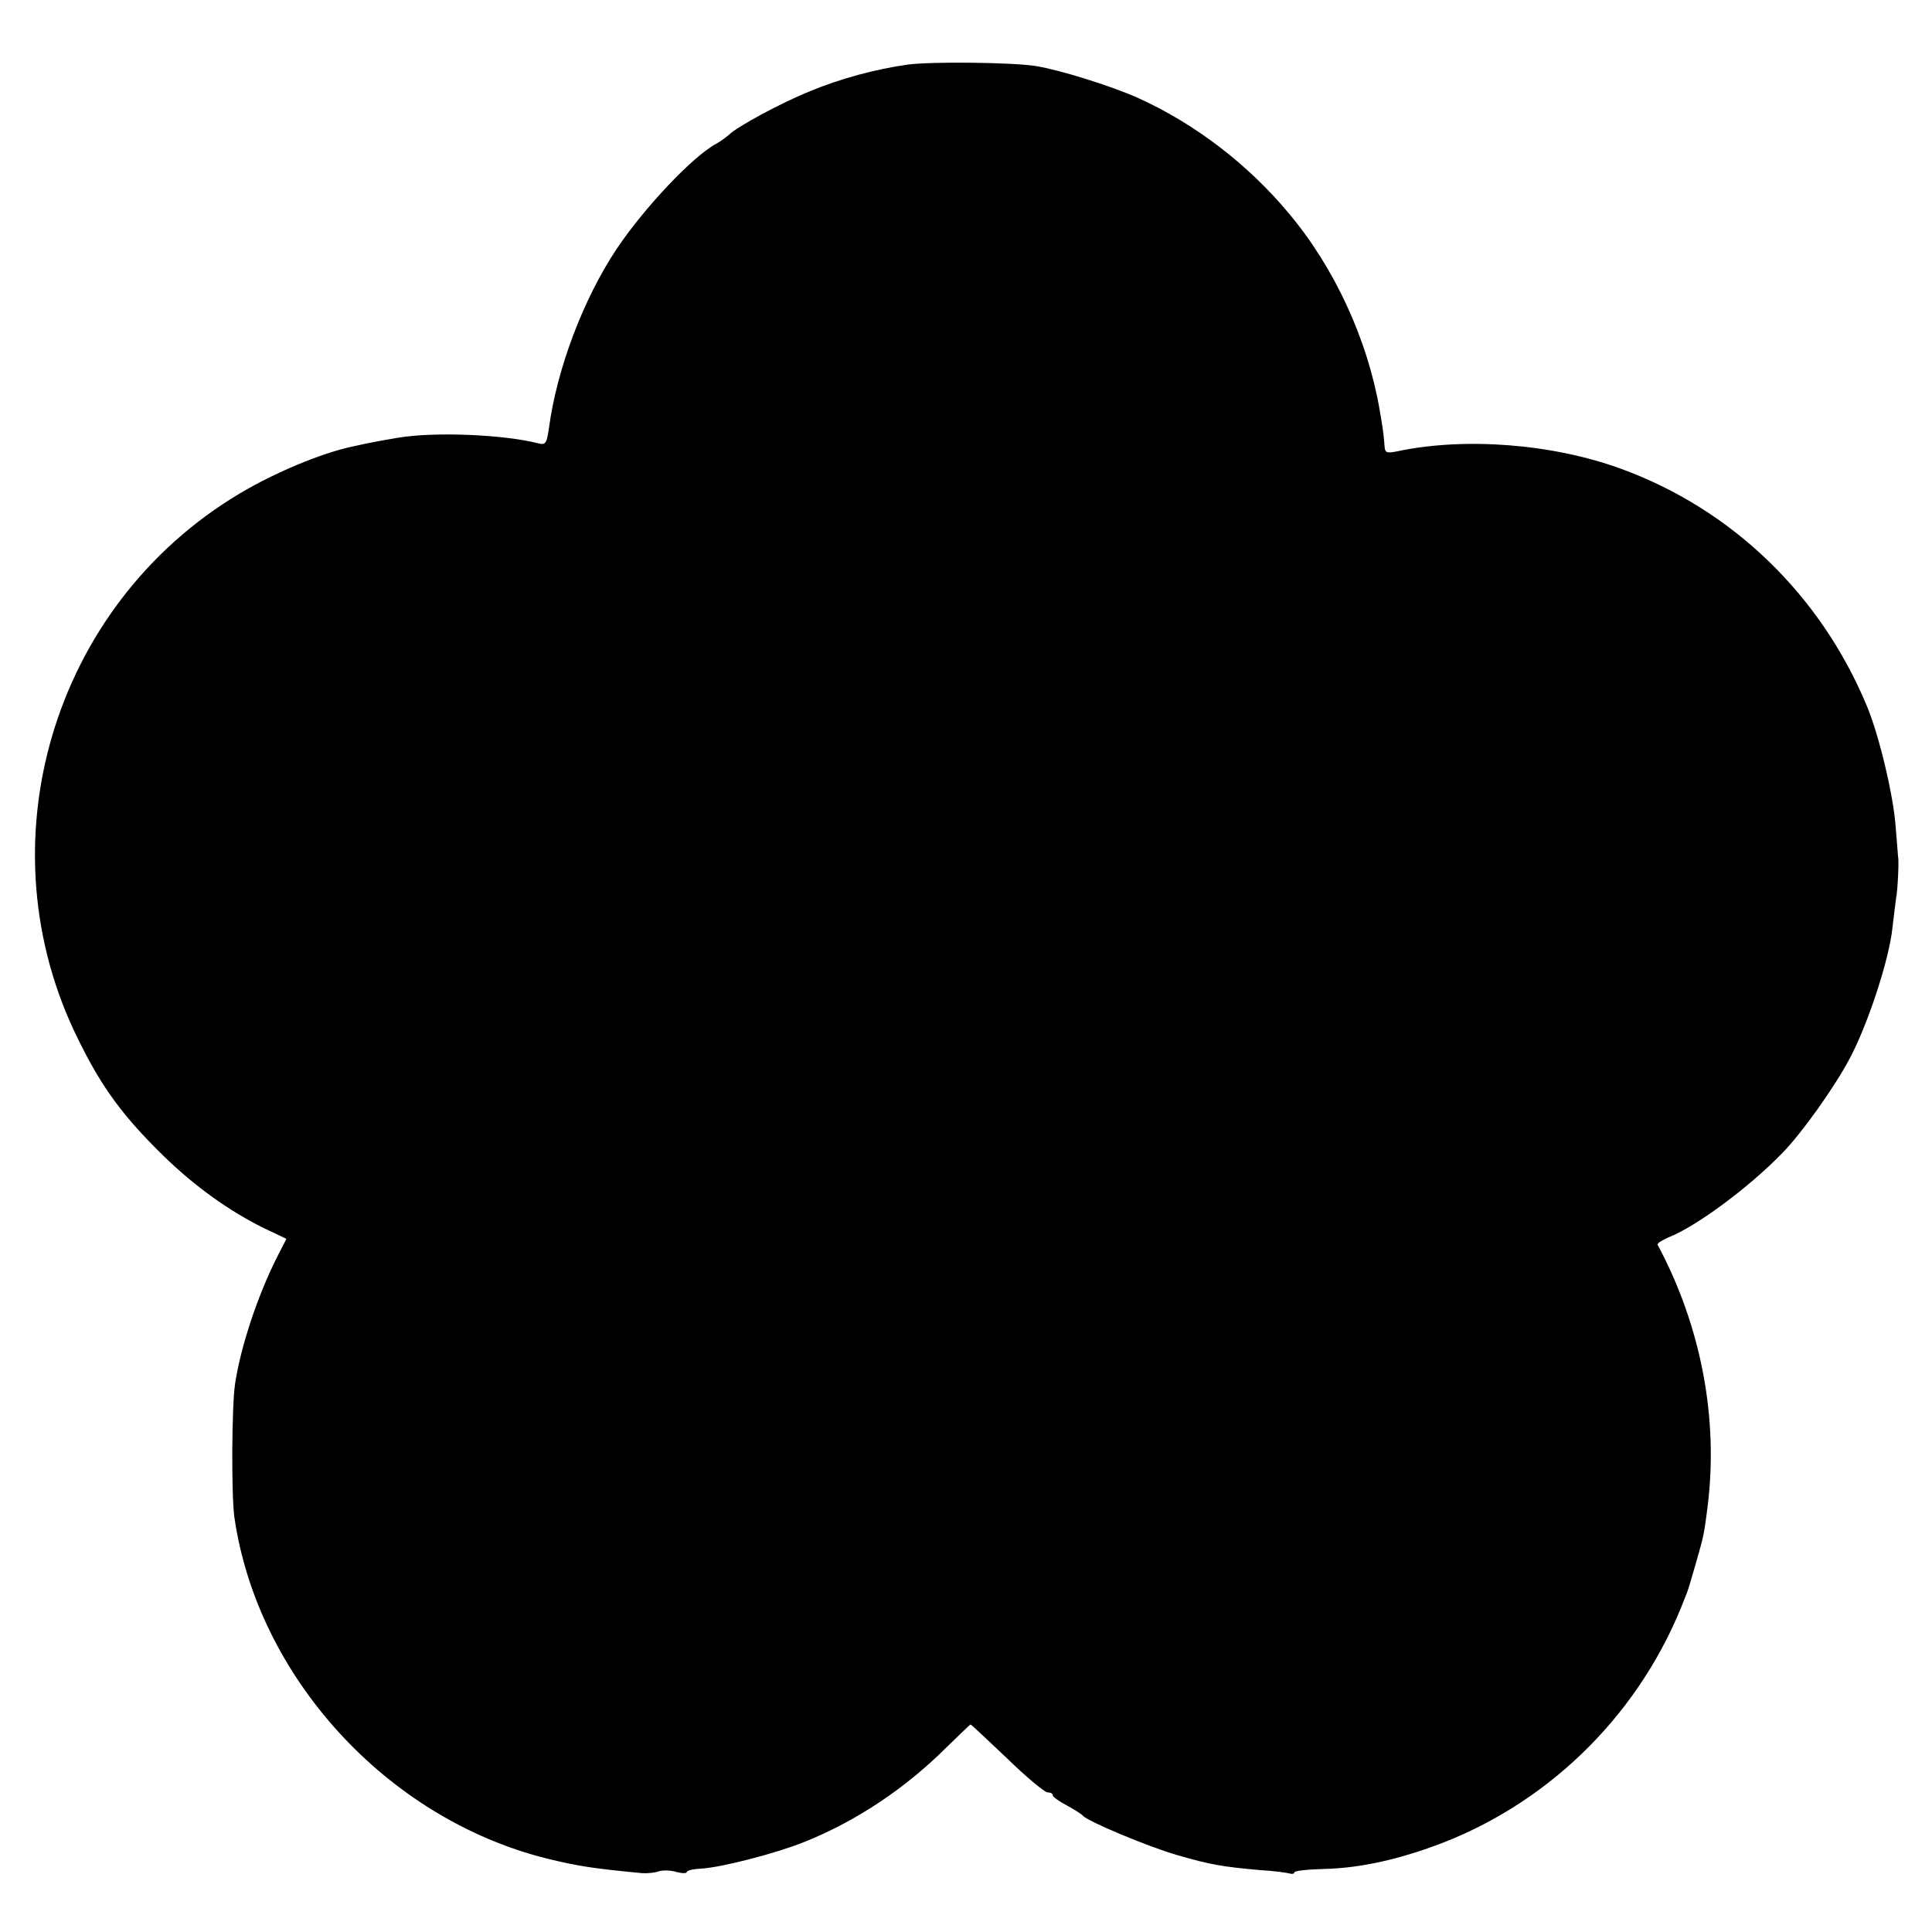
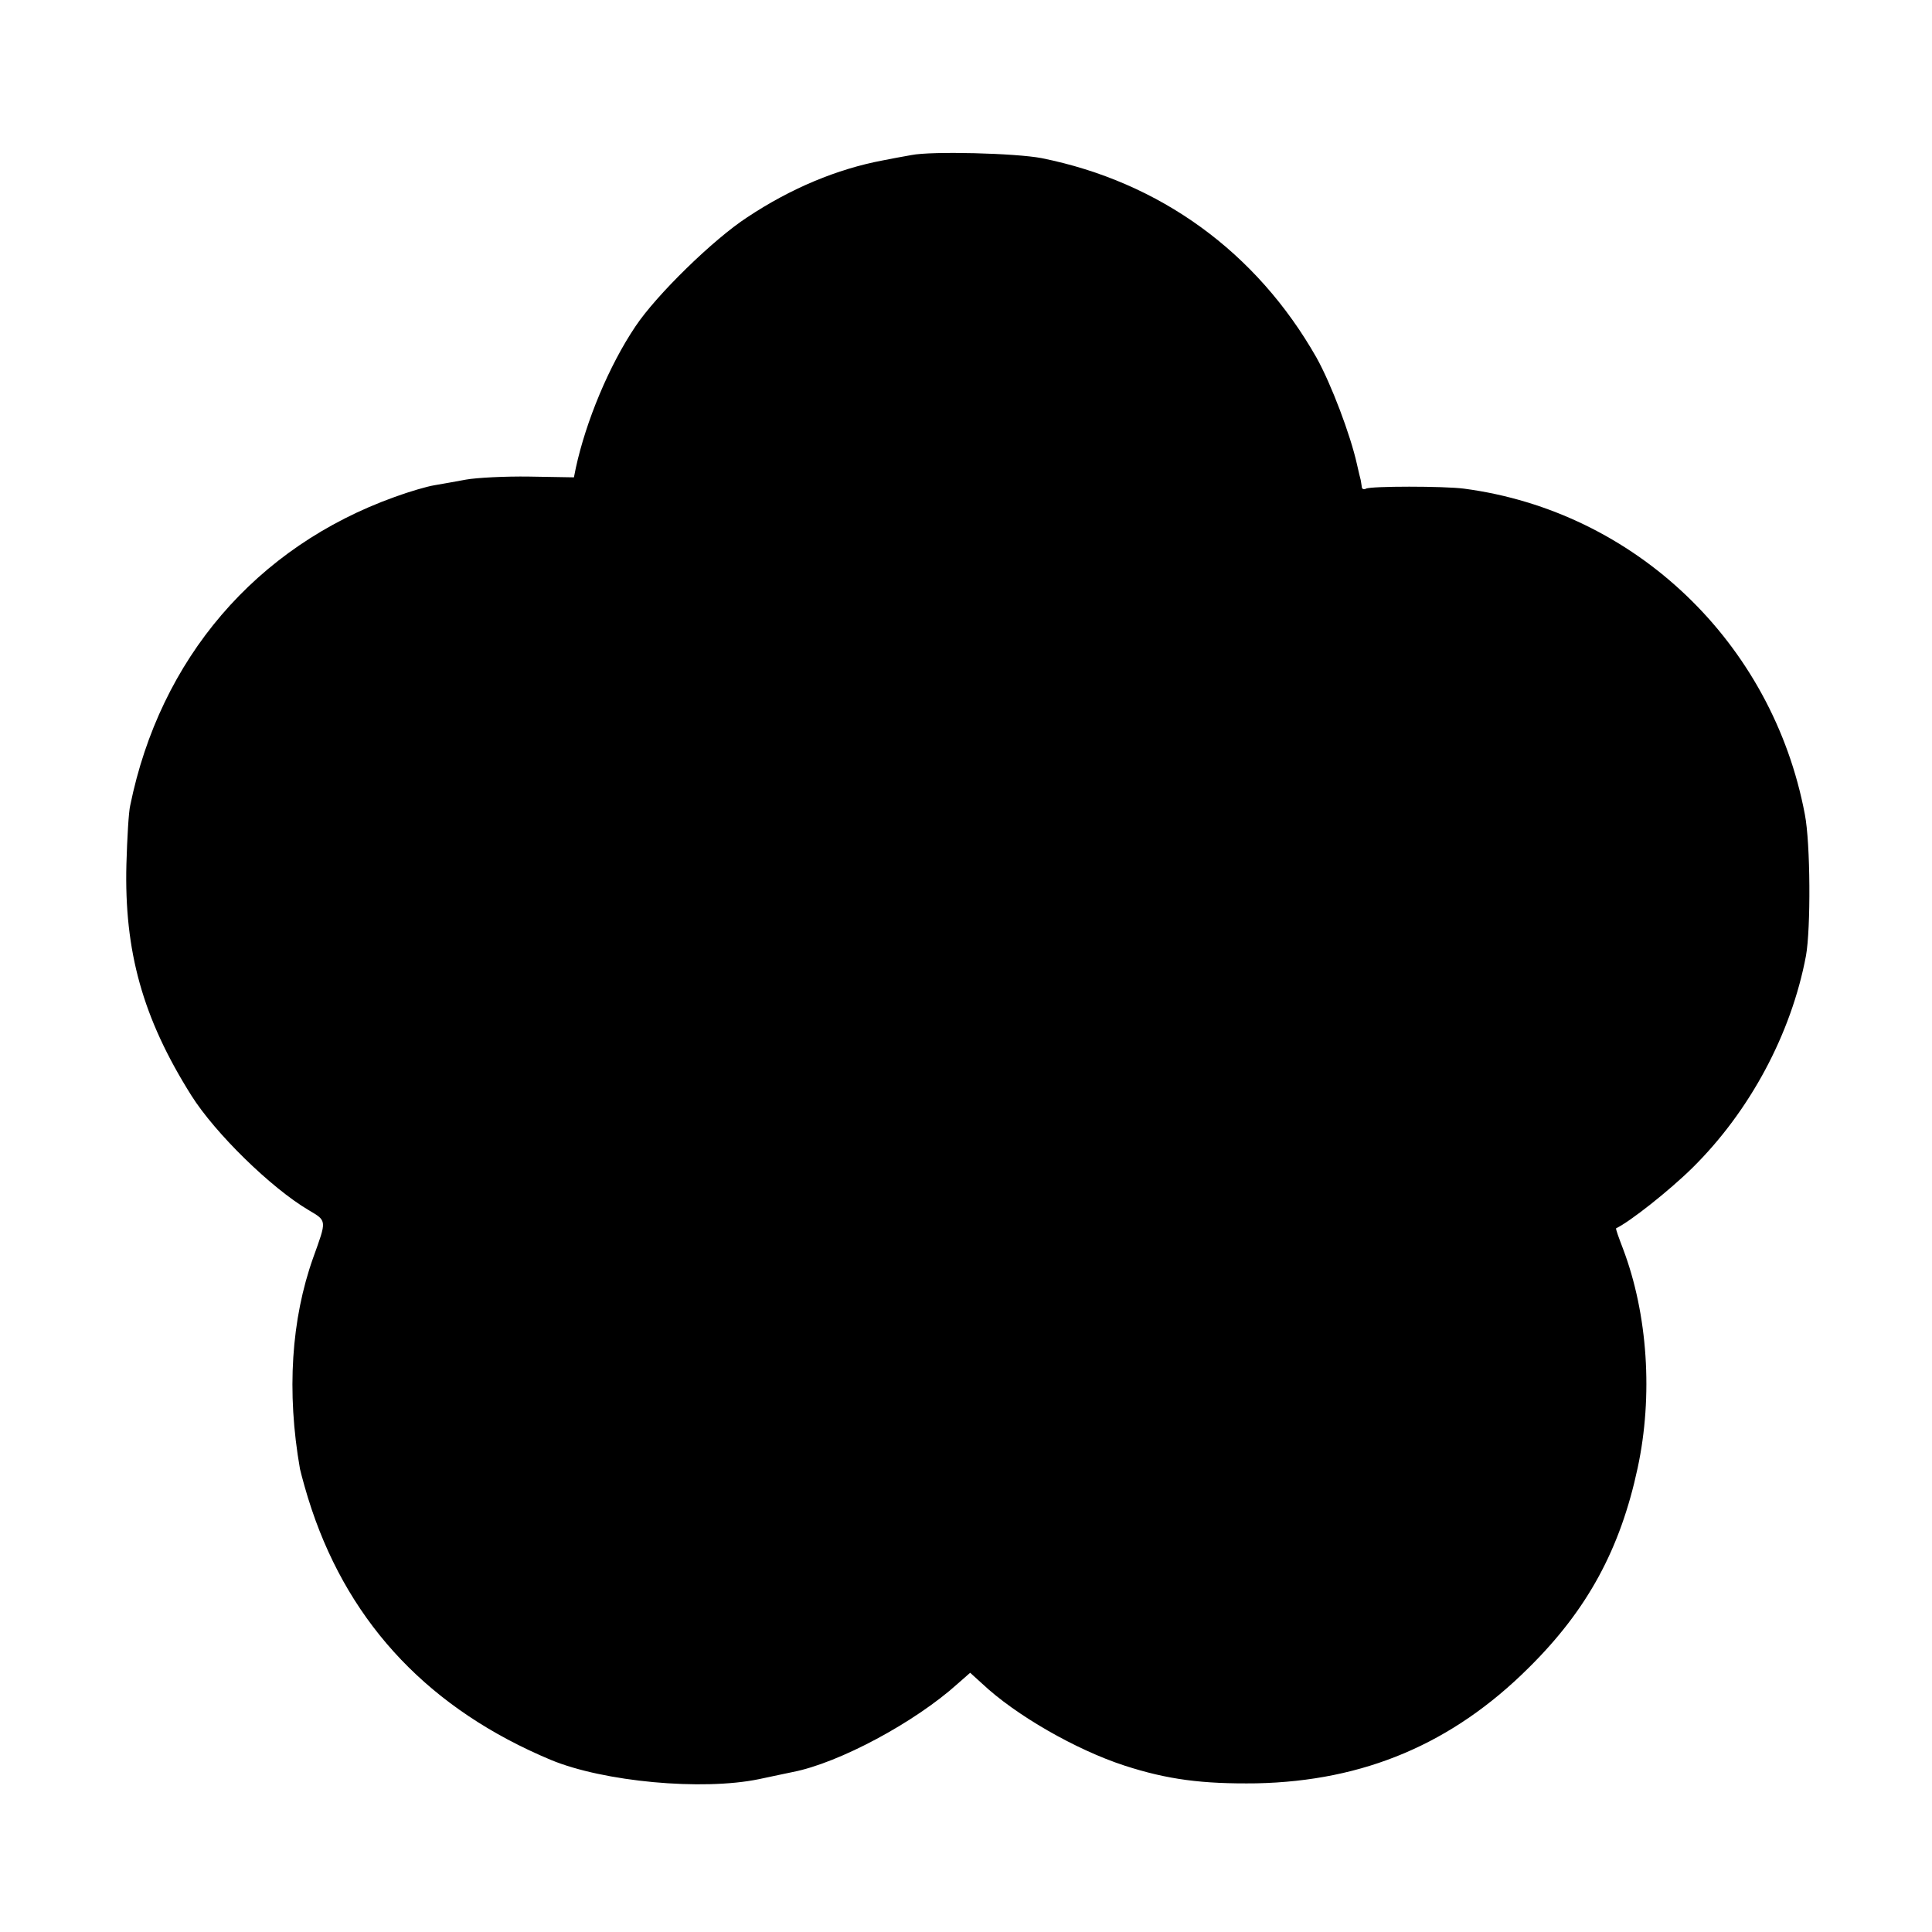
<svg xmlns="http://www.w3.org/2000/svg" version="1.0" width="512pt" height="512pt" viewBox="0 0 512 512" preserveAspectRatio="xMidYMid meet">
  <g transform="translate(0,512) scale(0.1,-0.1)" fill="#000000" stroke="none">
-     <path d="M2407 4949 c-87 -12 -182 -38 -261 -71 -77 -31 -193 -94 -214 -115 -8 -7 -23 -18 -34 -24 -62 -33 -192 -171 -264 -279 -88 -132 -158 -317 -179 -473 -6 -42 -9 -47 -28 -42 -95 24 -276 31 -372 15 -47 -8 -65 -11 -124 -24 -82 -18 -204 -69 -296 -124 -498 -297 -685 -933 -426 -1450 62 -126 118 -201 223 -304 84 -82 176 -148 270 -194 l57 -27 -25 -49 c-51 -101 -96 -236 -111 -335 -9 -60 -10 -293 -2 -353 61 -424 404 -799 827 -905 85 -21 128 -27 253 -39 15 -1 35 1 45 5 11 3 31 3 47 -2 15 -4 27 -4 27 0 0 4 17 8 38 9 54 3 197 40 272 70 138 55 269 142 380 253 33 32 61 59 62 59 2 0 45 -41 97 -90 51 -50 100 -90 107 -90 8 0 14 -3 14 -8 0 -4 17 -16 38 -27 20 -11 39 -23 42 -27 11 -14 170 -81 249 -104 90 -26 120 -31 221 -40 36 -2 71 -7 78 -9 6 -2 12 -1 12 3 0 4 35 8 77 9 98 2 204 26 318 70 292 114 527 351 640 648 9 22 8 19 30 95 21 73 21 75 30 145 30 236 -17 481 -132 696 -2 4 11 12 29 20 74 29 214 133 302 224 51 52 140 177 179 252 48 91 103 259 112 343 4 36 9 72 10 81 4 18 8 101 5 109 0 3 -3 37 -6 75 -5 82 -44 247 -77 325 -123 295 -358 521 -652 628 -181 66 -413 84 -592 46 -30 -6 -33 -4 -34 17 -2 25 -4 43 -13 94 -32 185 -119 375 -240 519 -108 130 -248 237 -397 305 -70 32 -211 76 -274 86 -64 10 -275 12 -338 4z" />
+     <path d="M2415 4709 c-22 -4 -56 -10 -75 -14 -122 -23 -244 -74 -360 -151 -89 -58 -240 -205 -296 -289 -70 -104 -131 -251 -158 -375 l-5 -25 -118 2 c-65 1 -140 -3 -168 -8 -27 -5 -66 -12 -84 -15 -19 -3 -67 -17 -105 -31 -368 -132 -622 -429 -701 -818 -4 -16 -8 -86 -10 -155 -6 -231 43 -408 172 -613 63 -100 211 -245 311 -304 49 -29 48 -26 12 -126 -58 -163 -71 -355 -35 -560 4 -17 17 -66 31 -107 104 -309 316 -531 634 -664 140 -58 401 -82 551 -51 36 8 77 16 90 19 123 24 324 132 437 234 l33 29 32 -29 c88 -83 248 -175 377 -217 114 -37 206 -49 350 -47 285 6 519 105 721 306 156 154 243 315 289 530 41 191 27 407 -39 581 -11 29 -20 53 -18 54 36 17 140 99 202 160 152 150 262 355 301 562 13 72 12 299 -3 375 -86 455 -450 803 -903 863 -53 7 -248 7 -260 0 -5 -3 -11 -1 -11 4 -1 6 -2 14 -3 19 -1 4 -6 23 -10 42 -17 77 -68 212 -107 282 -159 280 -415 466 -729 529 -68 13 -291 19 -345 8z" />
  </g>
</svg>
